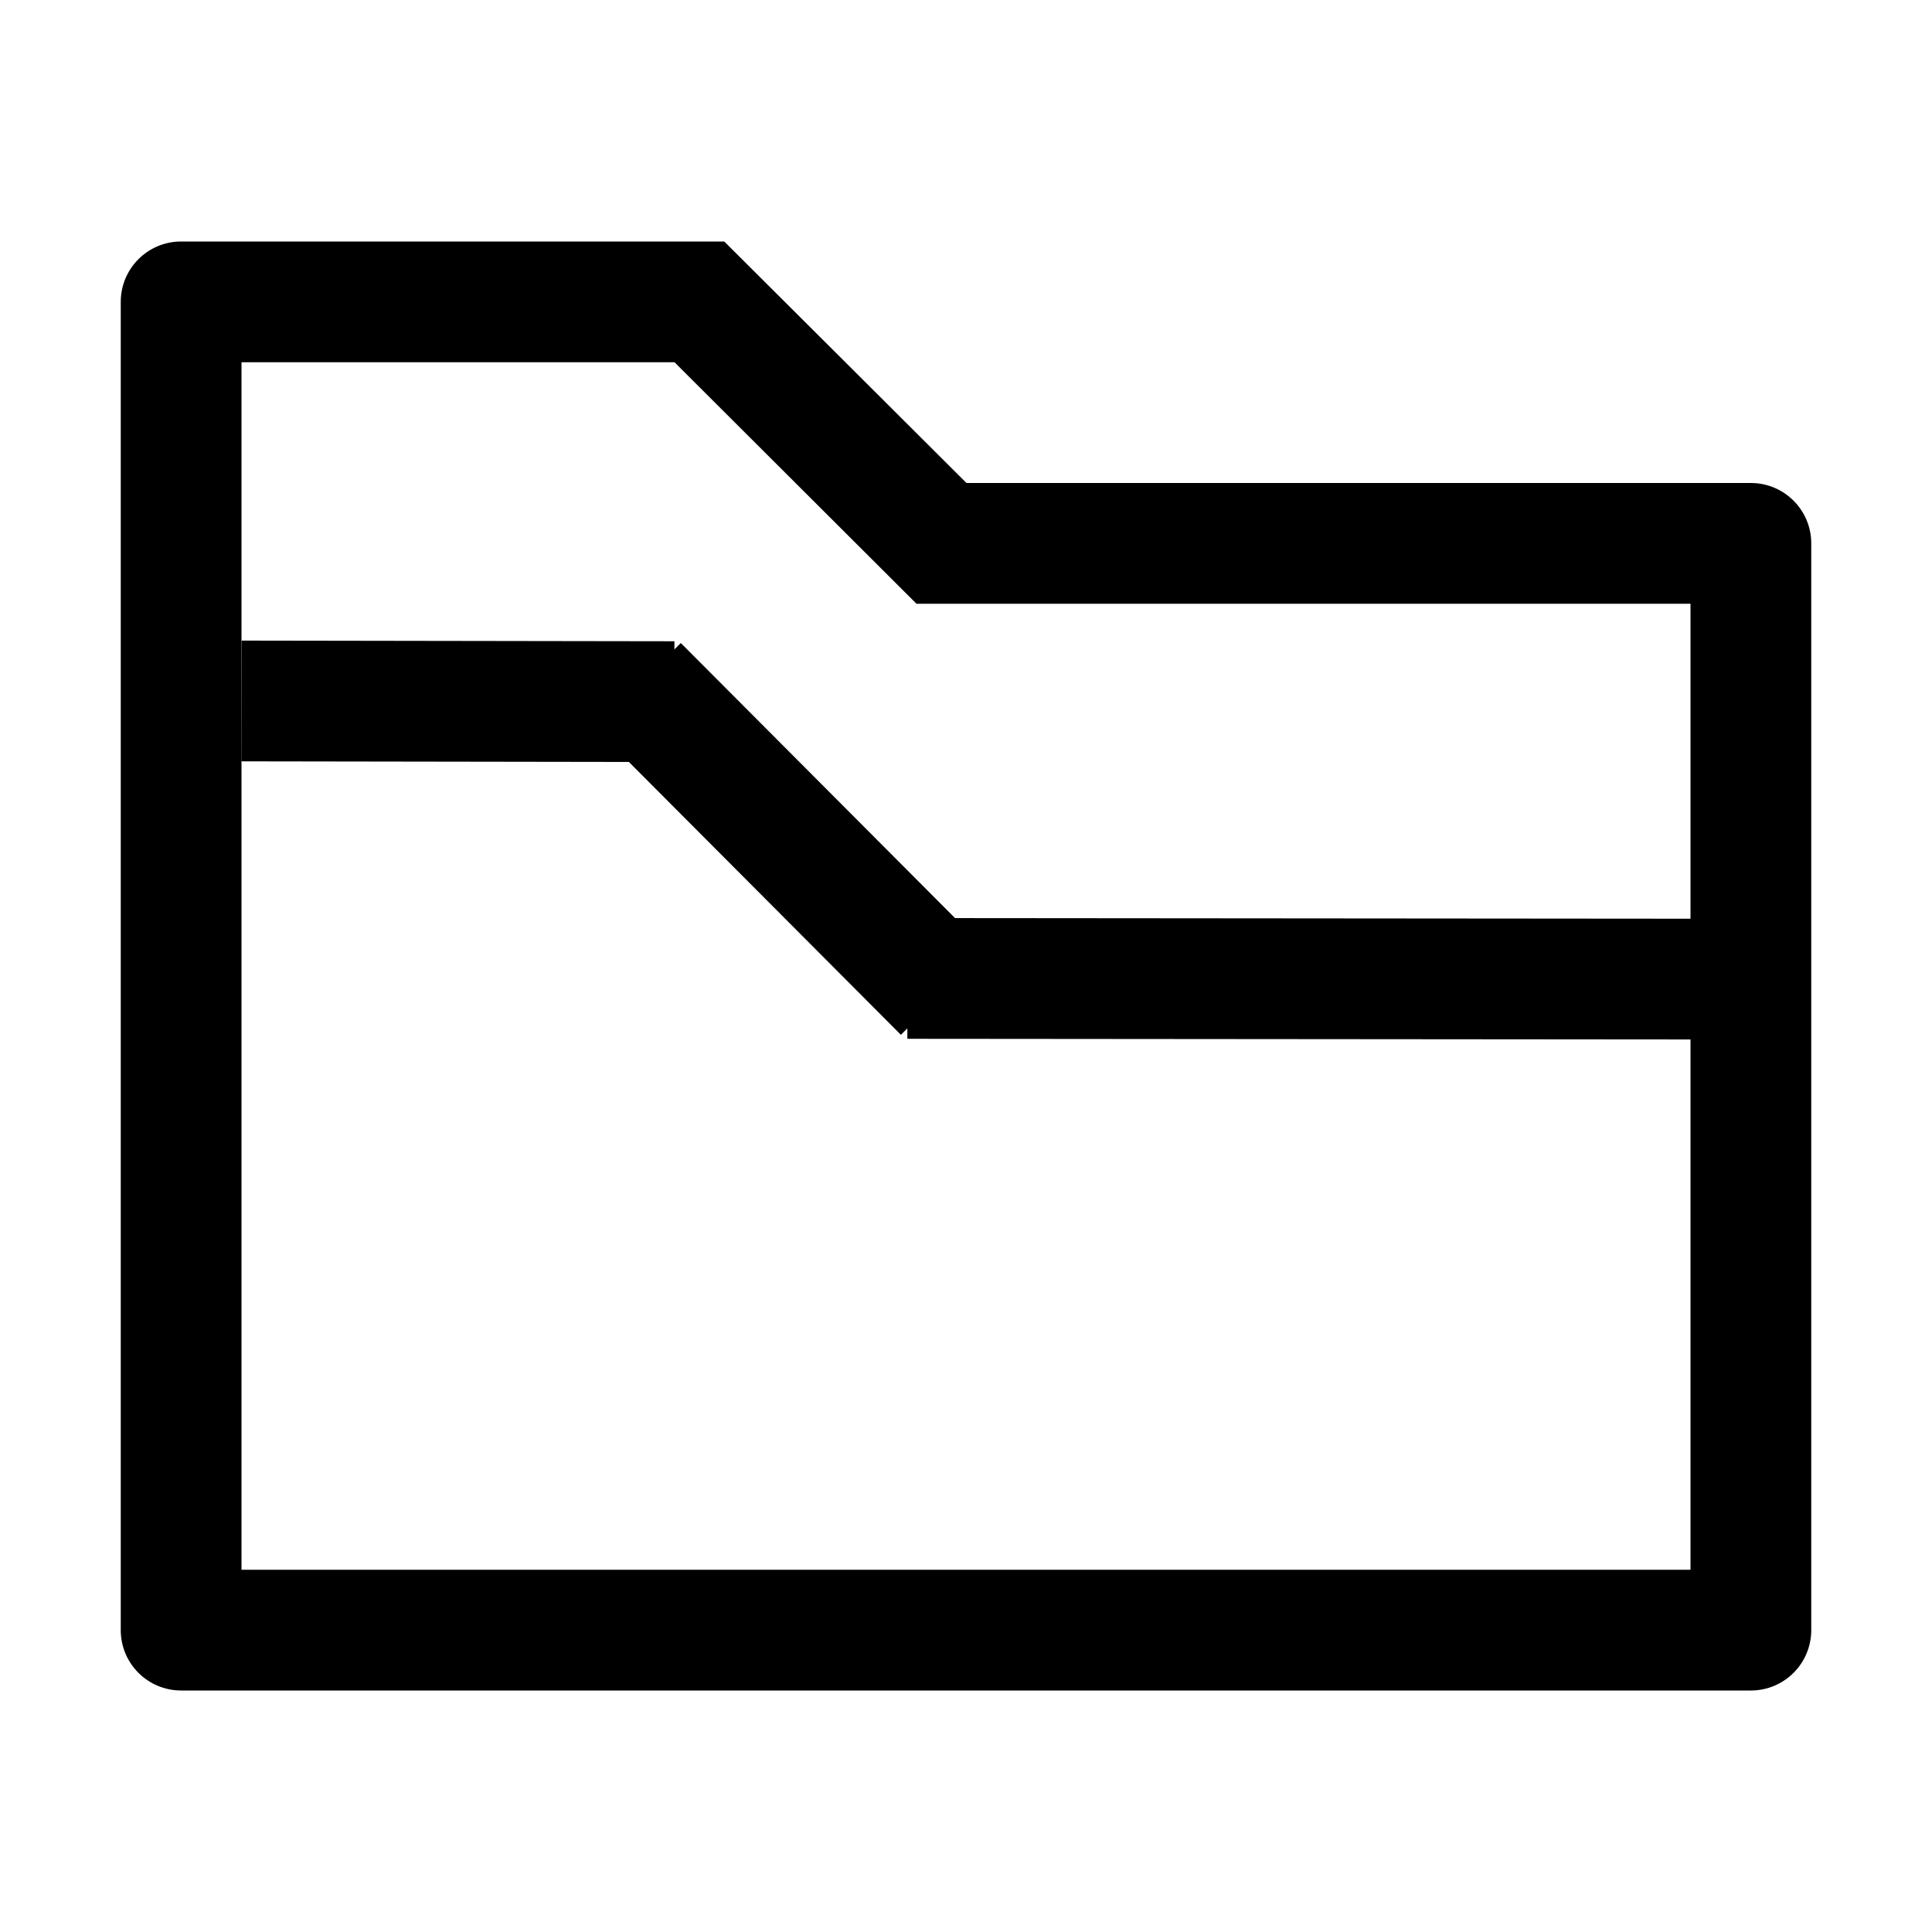
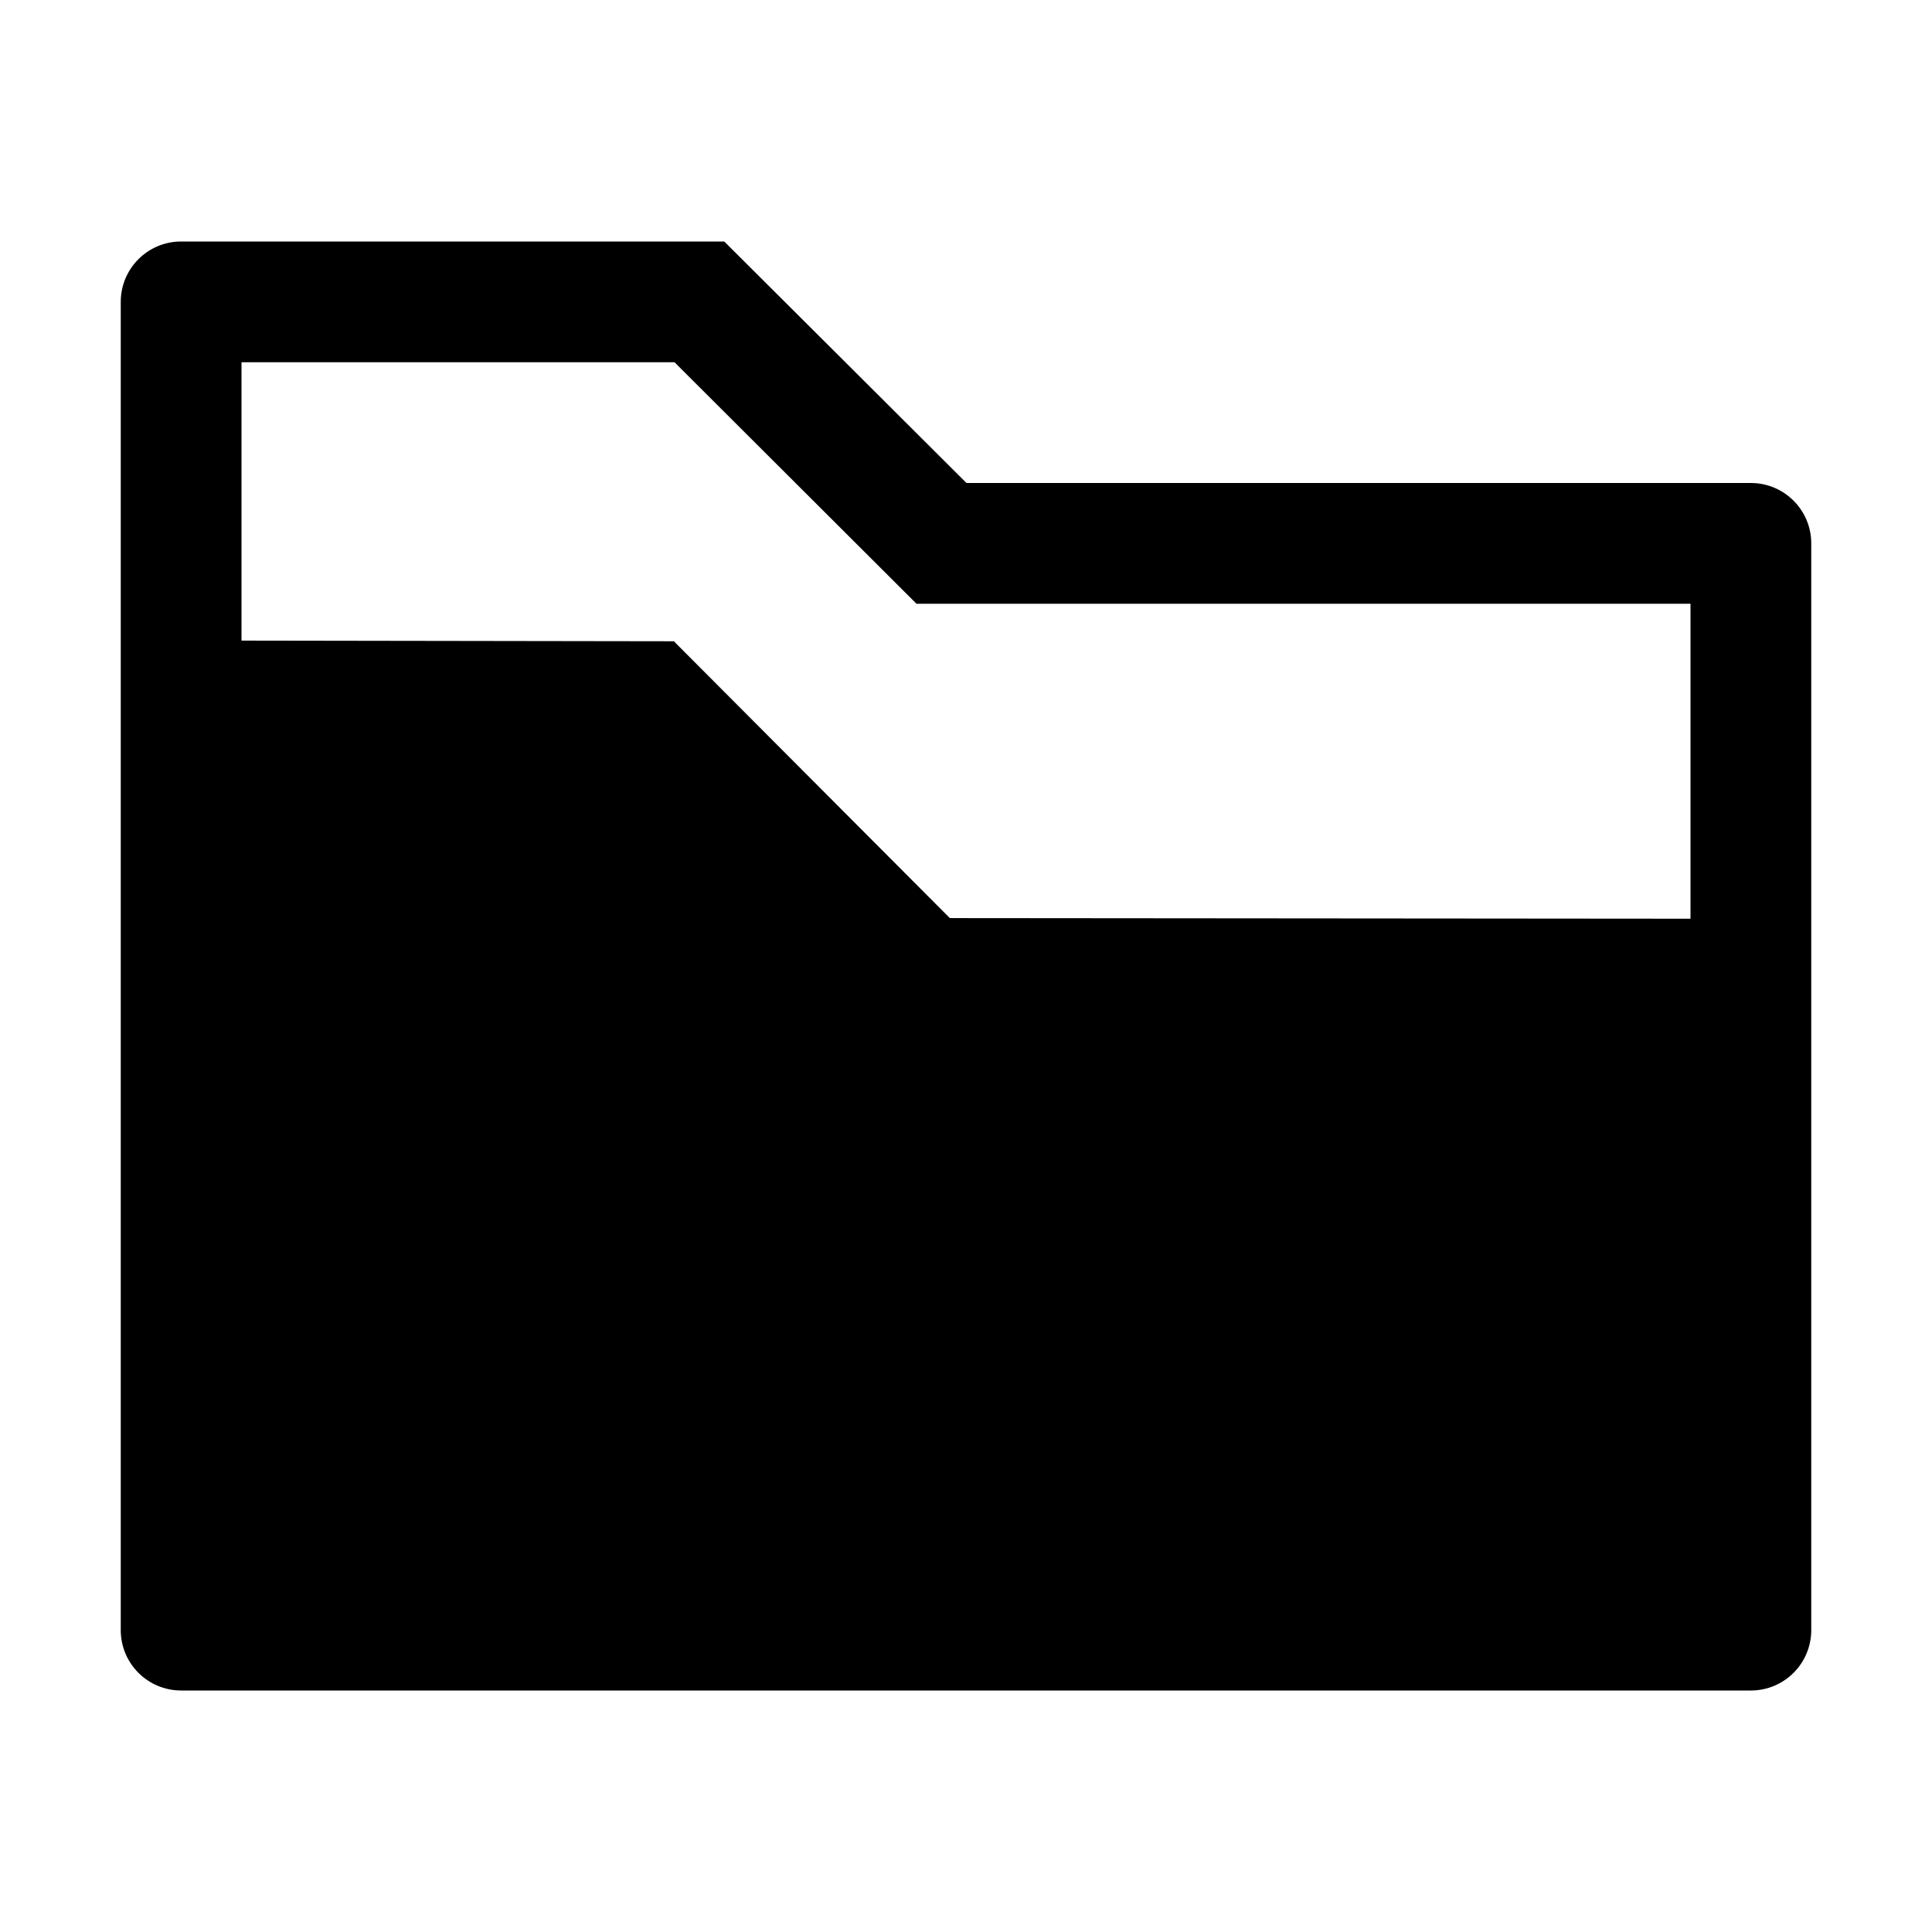
<svg xmlns="http://www.w3.org/2000/svg" width="1024" height="1024">
  <g>
-     <path id="svg_1" d="m128,192l0,640l768,0l0,-512l-410.24,0l-128.256,-128l-229.504,0zm-32,-64l287.872,0l128.384,128l415.744,0a32,32 0 0 1 32,32l0,576a32,32 0 0 1 -32,32l-832,0a32,32 0 0 1 -32,-32l0,-704a32,32 0 0 1 32,-32z" fill="#000000" stroke-width="10px" />
-     <line id="svg_7" y2="371.882" x2="357.412" y1="371.53" x1="128" stroke-width="64" stroke="#000000" fill="none" />
-     <line transform="rotate(45, 419.177, 444.647)" id="svg_9" y2="444.824" x2="533.883" y1="444.471" x1="304.471" stroke-width="64" stroke="#000000" fill="none" />
-     <line id="svg_10" y2="518.941" x2="902.118" y1="518.589" x1="480.941" stroke-width="64" stroke="#000000" fill="none" />
+     <path stroke-width="10px" fill="#000000" d="m128,192l0,640l768,0l0,-512l-410.24,0l-128.256,-128l-229.504,0zm-32,-64l287.872,0l128.384,128l415.744,0a32,32 0 0 1 32,32l0,576a32,32 0 0 1 -32,32l-832,0a32,32 0 0 1 -32,-32l0,-704a32,32 0 0 1 32,-32z" id="svg_1" />
+     <line fill="none" stroke="#000000" stroke-width="64" x1="125.143" y1="371.53" x2="357.412" y2="371.882" id="svg_7" />
+     <line fill="none" stroke="#000000" stroke-width="64" x1="476.942" y1="518.589" x2="902.118" y2="518.941" id="svg_10" />
+     <line transform="rotate(45, 416.78, 445.015)" fill="none" stroke="#000000" stroke-width="64" x1="300.59" y1="444.839" x2="532.969" y2="445.191" id="svg_2" />
+     <rect id="svg_5" height="262" width="767" y="548" x="129" stroke-width="64" stroke="#000000" fill="#000000" />
+     <rect id="svg_9" height="66.889" width="211.889" y="426.111" x="149" stroke-width="64" stroke="#000000" fill="#000000" />
+     <rect id="svg_12" height="71.333" width="233" y="494.667" x="209" stroke-width="64" stroke="#000000" fill="#000000" />
  </g>
</svg>
